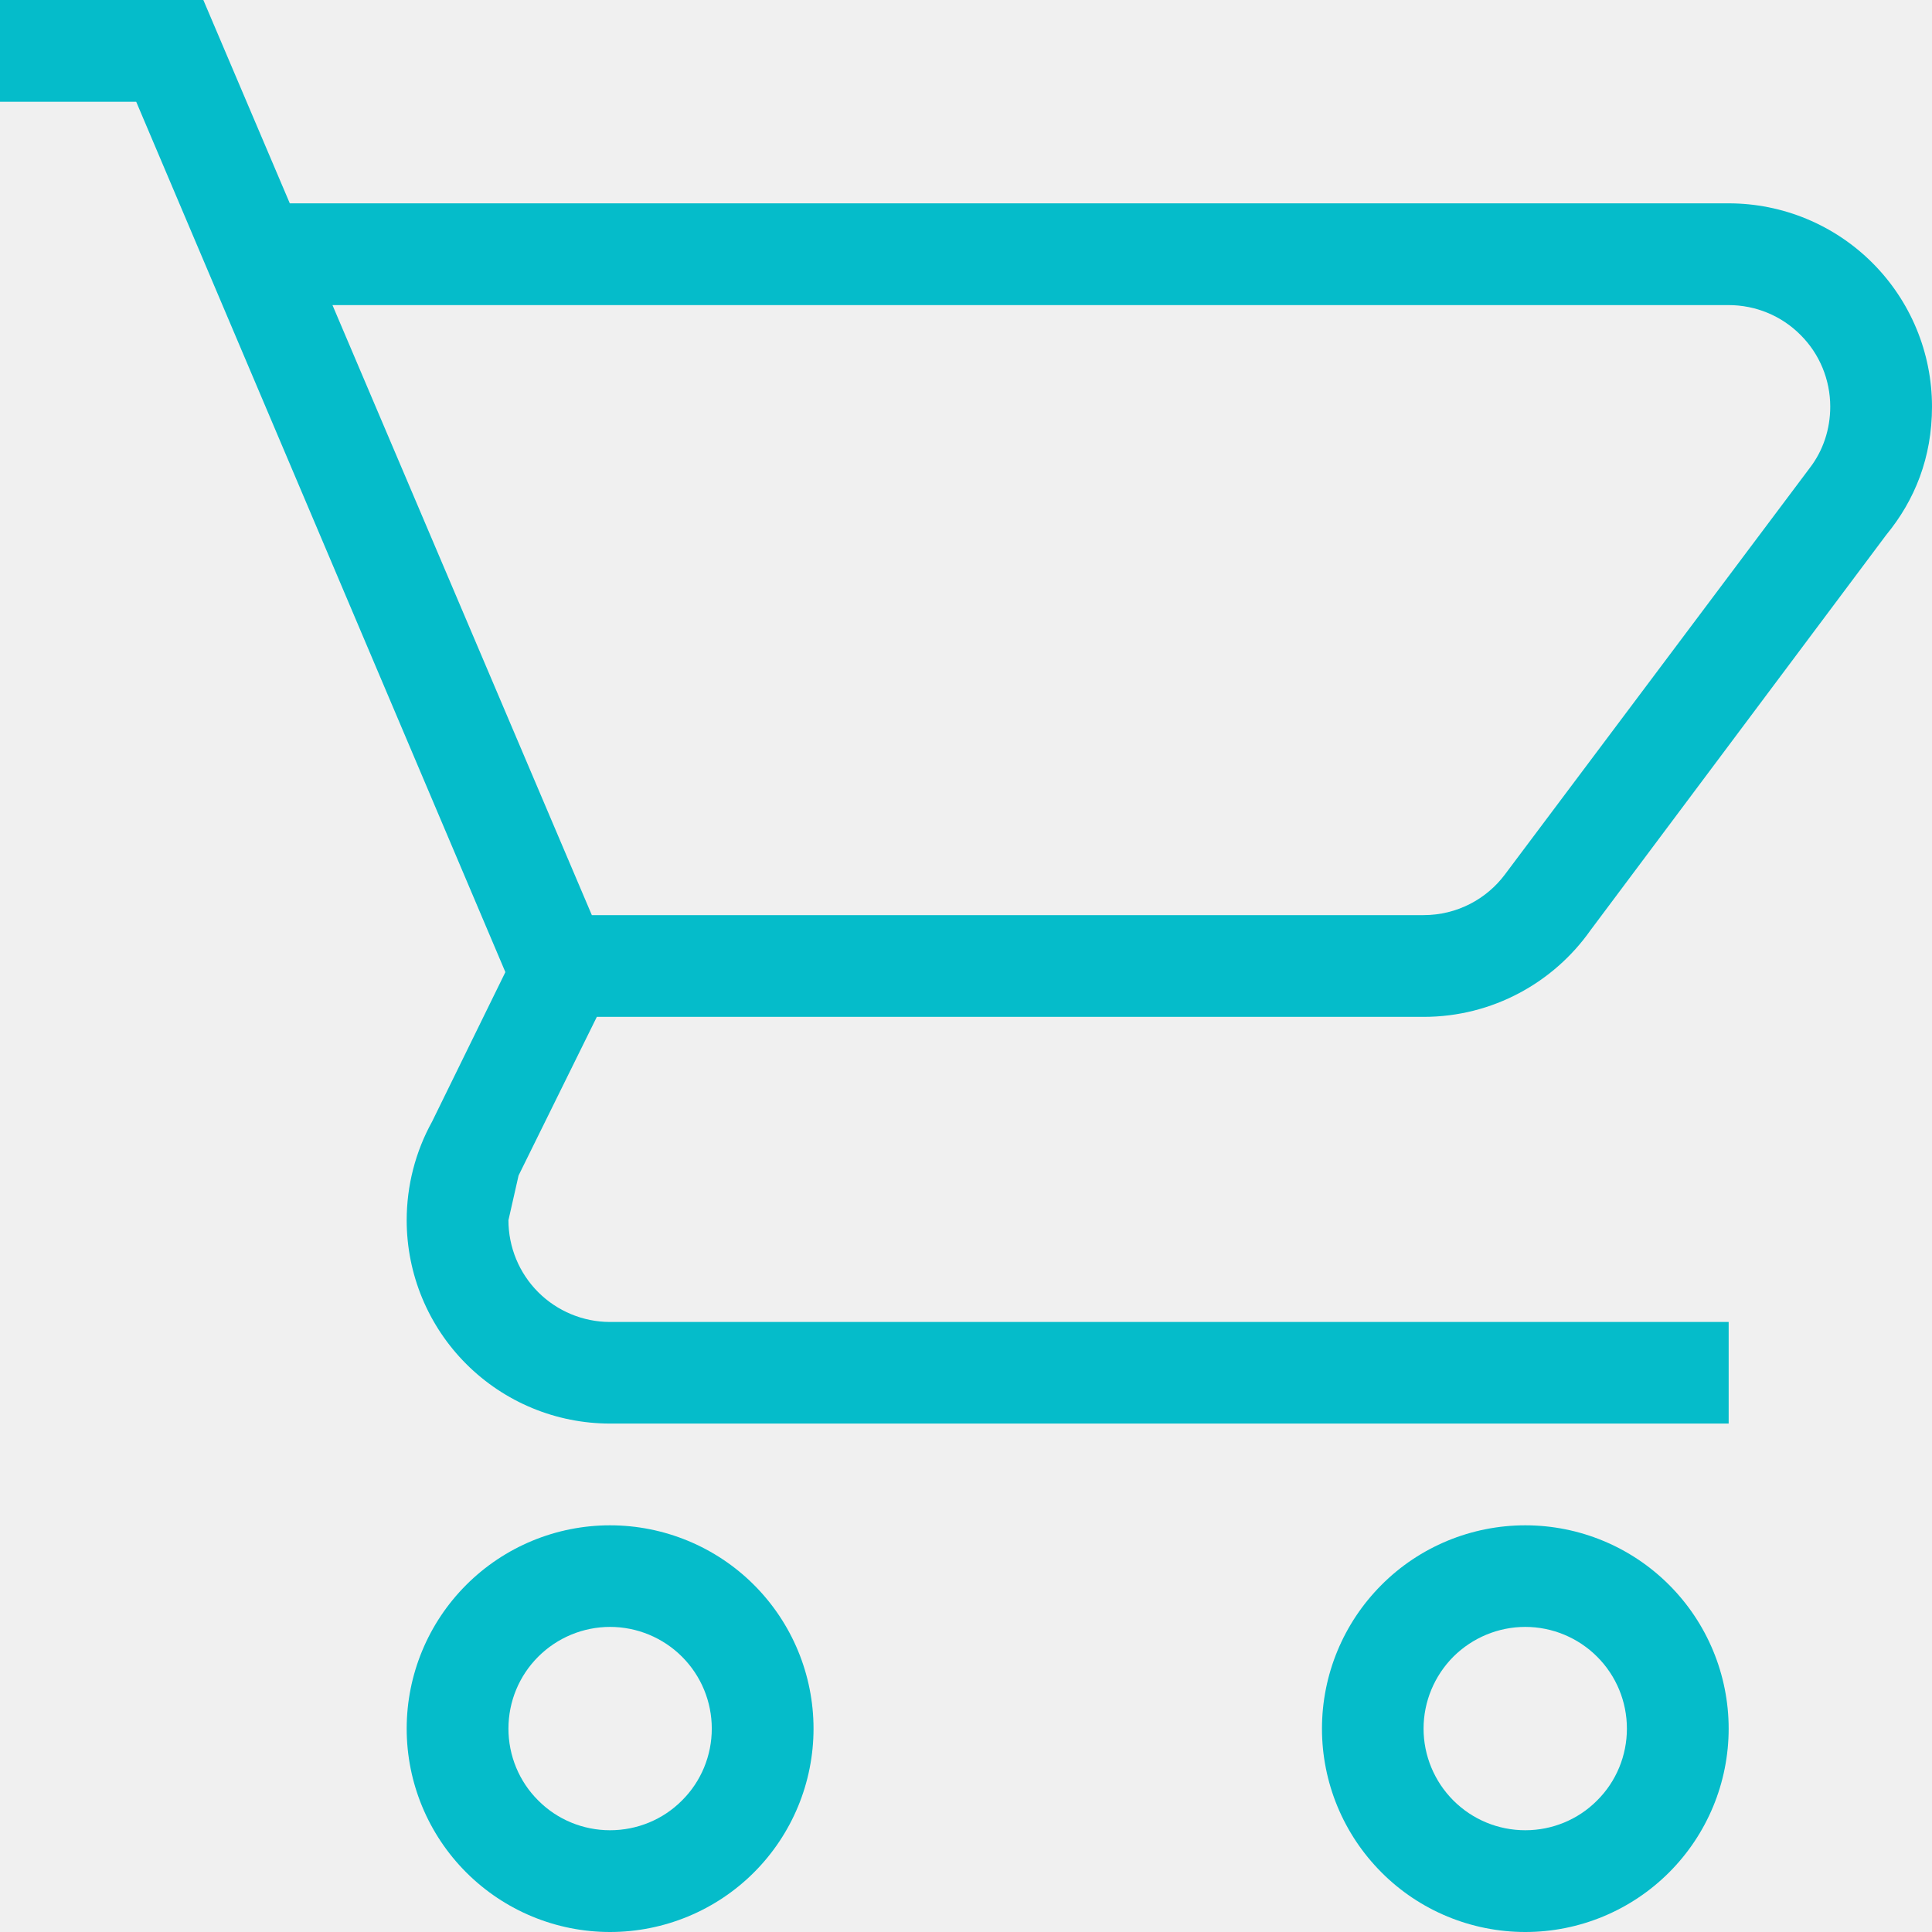
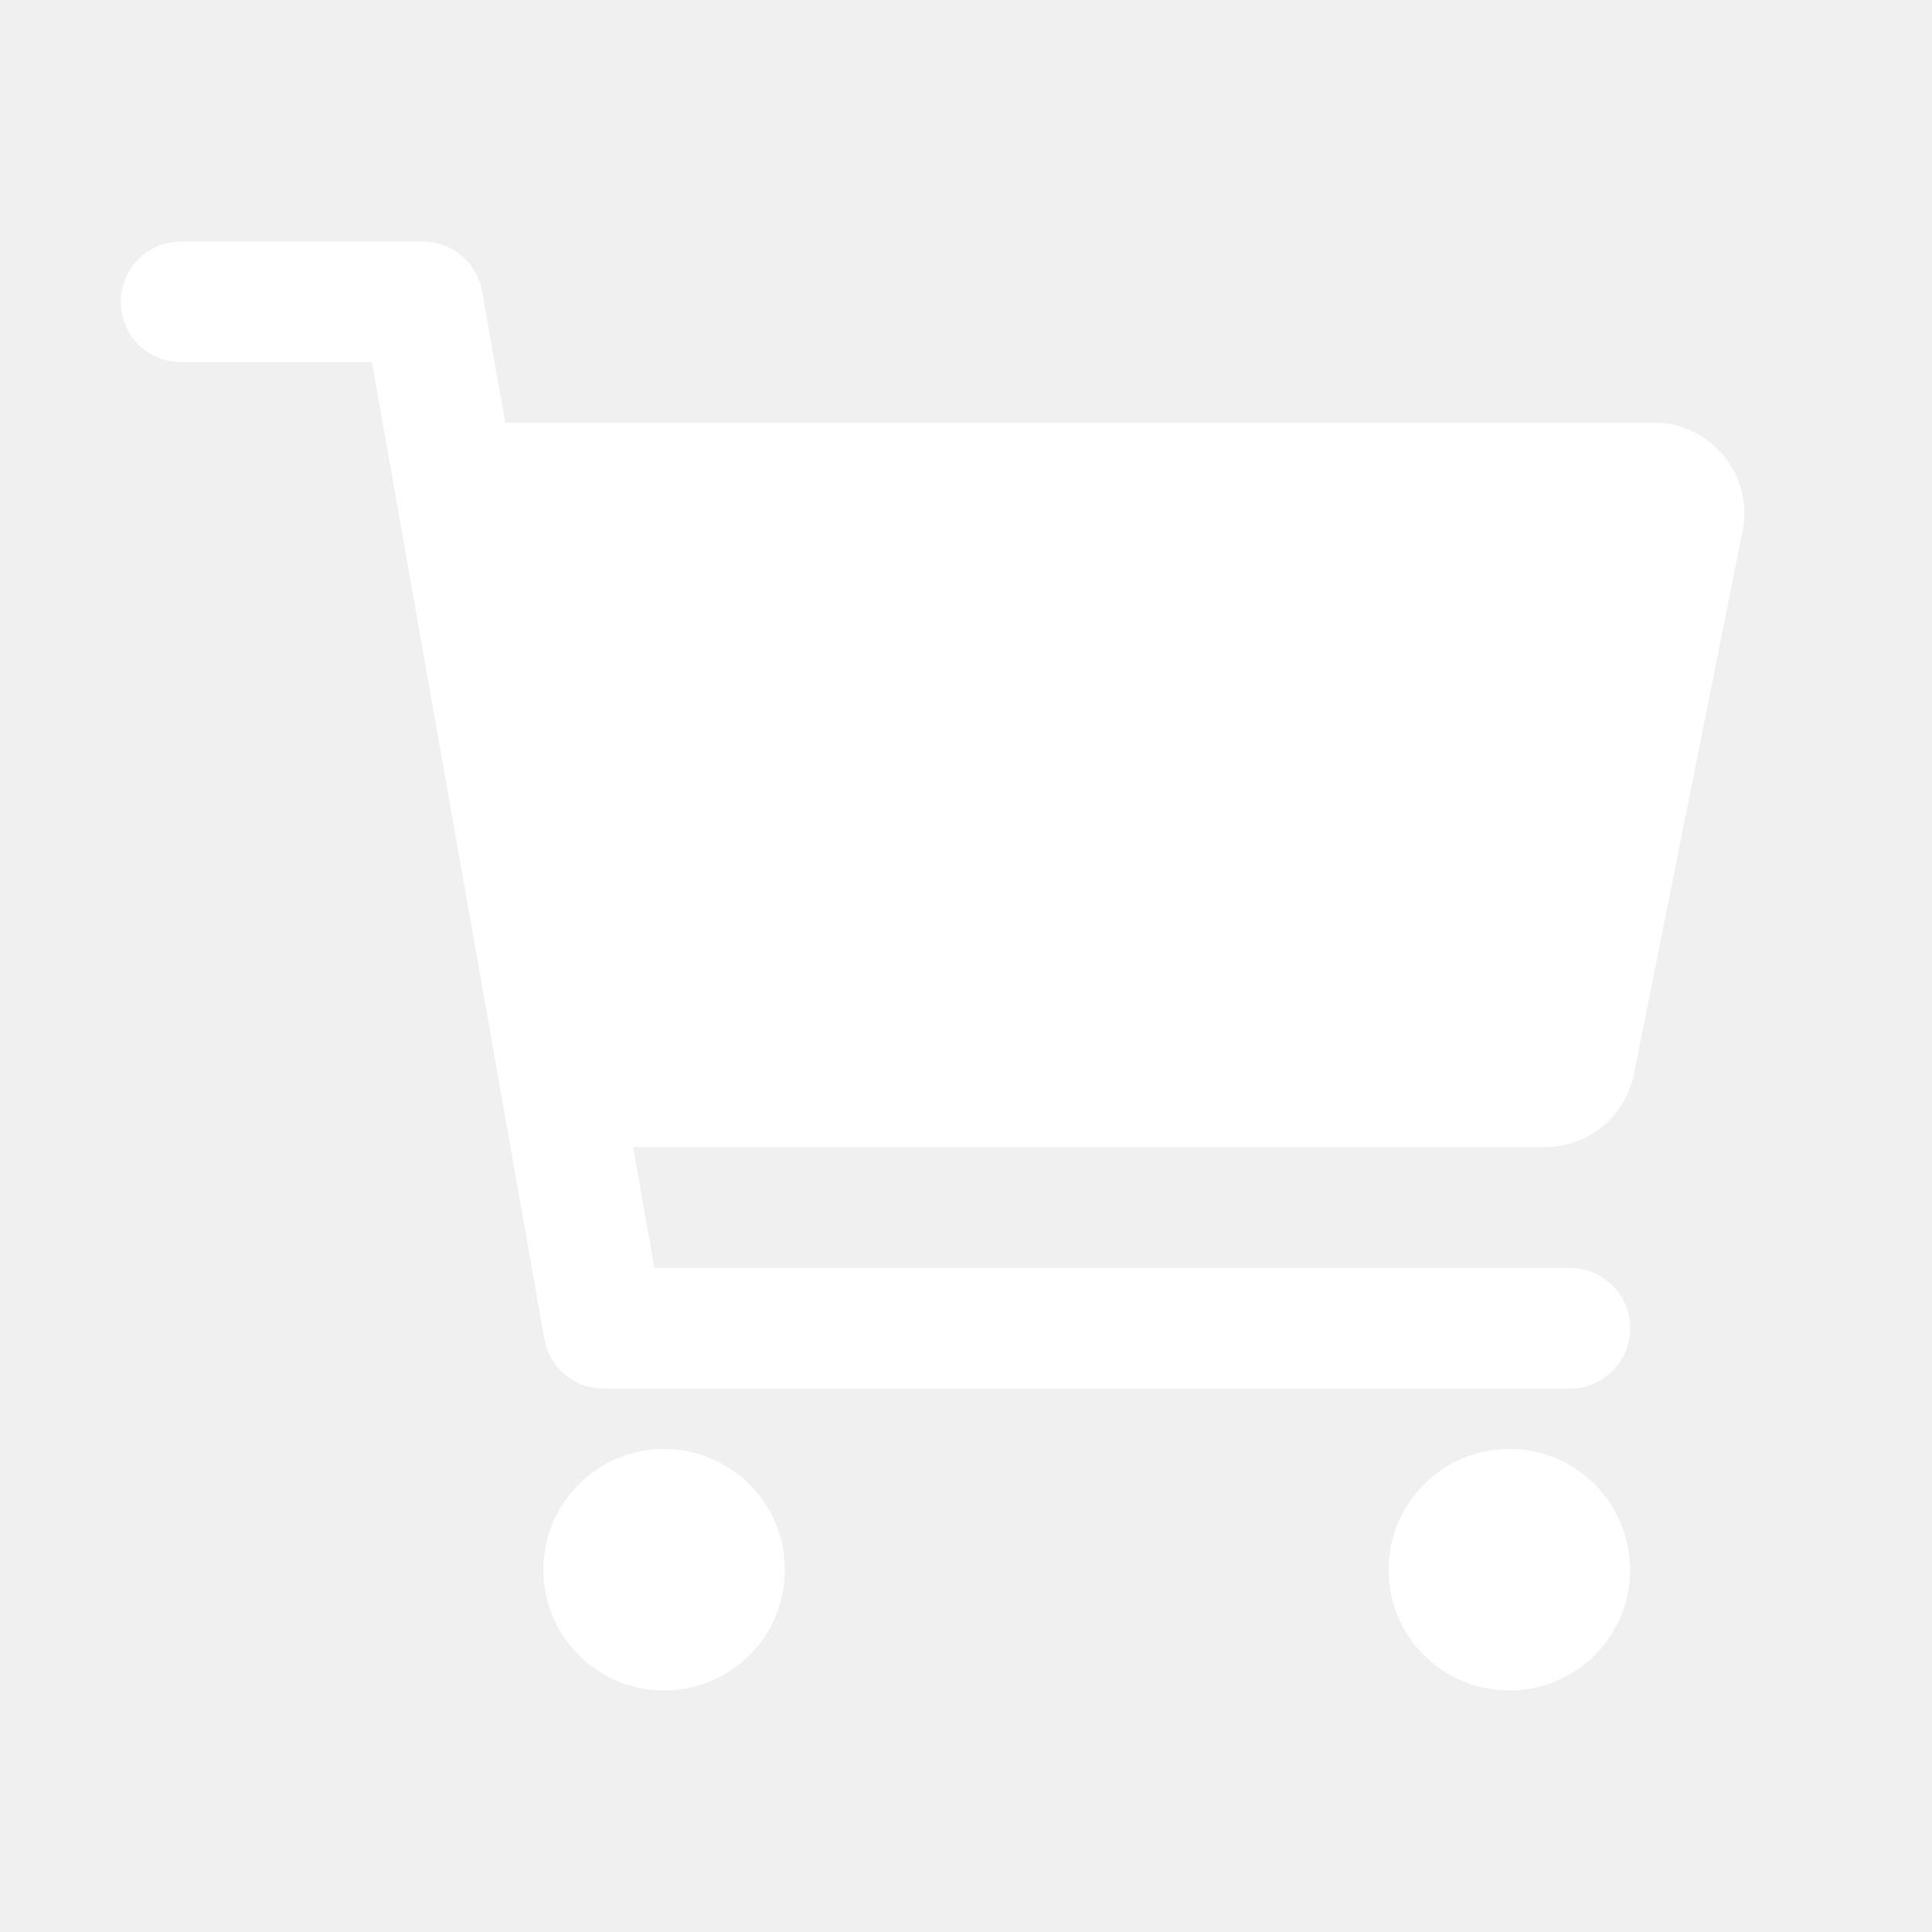
- <svg xmlns="http://www.w3.org/2000/svg" width="12" height="12" viewBox="0 0 12 12" fill="none">
-   <path d="M9.474 9.474C9.809 9.474 10.13 9.607 10.367 9.844C10.604 10.081 10.737 10.402 10.737 10.737C10.737 11.072 10.604 11.393 10.367 11.63C10.13 11.867 9.809 12 9.474 12C9.139 12 8.817 11.867 8.581 11.63C8.344 11.393 8.211 11.072 8.211 10.737C8.211 10.402 8.344 10.081 8.581 9.844C8.817 9.607 9.139 9.474 9.474 9.474ZM9.474 10.105C9.306 10.105 9.146 10.172 9.027 10.29C8.909 10.409 8.842 10.569 8.842 10.737C8.842 10.904 8.909 11.065 9.027 11.183C9.146 11.302 9.306 11.368 9.474 11.368C9.641 11.368 9.802 11.302 9.92 11.183C10.039 11.065 10.105 10.904 10.105 10.737C10.105 10.569 10.039 10.409 9.92 10.29C9.802 10.172 9.641 10.105 9.474 10.105ZM3.789 9.474C4.124 9.474 4.446 9.607 4.683 9.844C4.92 10.081 5.053 10.402 5.053 10.737C5.053 11.072 4.92 11.393 4.683 11.63C4.446 11.867 4.124 12 3.789 12C3.454 12 3.133 11.867 2.896 11.63C2.659 11.393 2.526 11.072 2.526 10.737C2.526 10.402 2.659 10.081 2.896 9.844C3.133 9.607 3.454 9.474 3.789 9.474ZM3.789 10.105C3.622 10.105 3.461 10.172 3.343 10.29C3.224 10.409 3.158 10.569 3.158 10.737C3.158 10.904 3.224 11.065 3.343 11.183C3.461 11.302 3.622 11.368 3.789 11.368C3.957 11.368 4.118 11.302 4.236 11.183C4.355 11.065 4.421 10.904 4.421 10.737C4.421 10.569 4.355 10.409 4.236 10.29C4.118 10.172 3.957 10.105 3.789 10.105ZM10.737 1.895H2.065L3.676 5.684H8.842C9.051 5.684 9.234 5.583 9.347 5.432L11.242 2.905C11.324 2.798 11.368 2.665 11.368 2.526C11.368 2.359 11.302 2.198 11.183 2.08C11.065 1.961 10.904 1.895 10.737 1.895ZM8.842 6.316H3.707L3.221 7.301L3.158 7.579C3.158 7.746 3.224 7.907 3.343 8.026C3.461 8.144 3.622 8.211 3.789 8.211H10.737V8.842H3.789C3.454 8.842 3.133 8.709 2.896 8.472C2.659 8.235 2.526 7.914 2.526 7.579C2.526 7.365 2.58 7.154 2.684 6.966L3.139 6.038L0.846 0.632H0V0H1.263L1.8 1.263H10.737C11.072 1.263 11.393 1.396 11.63 1.633C11.867 1.87 12 2.191 12 2.526C12 2.842 11.893 3.107 11.716 3.322L9.878 5.779C9.651 6.101 9.272 6.316 8.842 6.316Z" fill="#05BCCA" />
+ <svg xmlns="http://www.w3.org/2000/svg" width="23" height="23" viewBox="0 0 23 23" fill="none">
+   <path d="M7.906 20.125C8.7 20.125 9.344 19.481 9.344 18.688C9.344 17.894 8.7 17.25 7.906 17.25C7.112 17.25 6.469 17.894 6.469 18.688C6.469 19.481 7.112 20.125 7.906 20.125Z" fill="white" />
+   <path d="M17.969 20.125C18.763 20.125 19.406 19.481 19.406 18.688C19.406 17.894 18.763 17.25 17.969 17.25C17.175 17.25 16.531 17.894 16.531 18.688C16.531 19.481 17.175 20.125 17.969 20.125Z" fill="white" />
+   <path d="M20.52 5.426C20.419 5.302 20.292 5.203 20.148 5.134C20.004 5.066 19.846 5.031 19.687 5.031H6.015L5.739 3.469C5.71 3.302 5.623 3.152 5.493 3.043C5.364 2.934 5.2 2.875 5.031 2.875H2.156C1.966 2.875 1.783 2.951 1.648 3.086C1.513 3.22 1.438 3.403 1.438 3.594C1.438 3.784 1.513 3.967 1.648 4.102C1.783 4.237 1.966 4.312 2.156 4.312H4.428L6.48 15.937C6.509 16.104 6.596 16.255 6.725 16.363C6.855 16.472 7.019 16.531 7.188 16.531H18.688C18.878 16.531 19.061 16.456 19.196 16.321C19.331 16.186 19.406 16.003 19.406 15.812C19.406 15.622 19.331 15.439 19.196 15.304C19.061 15.169 18.878 15.094 18.688 15.094H7.79L7.537 13.656H18.393C18.642 13.656 18.884 13.569 19.076 13.412C19.269 13.254 19.402 13.034 19.451 12.79L20.745 6.321C20.776 6.164 20.772 6.003 20.733 5.848C20.694 5.693 20.622 5.549 20.52 5.426Z" fill="white" />
</svg>
